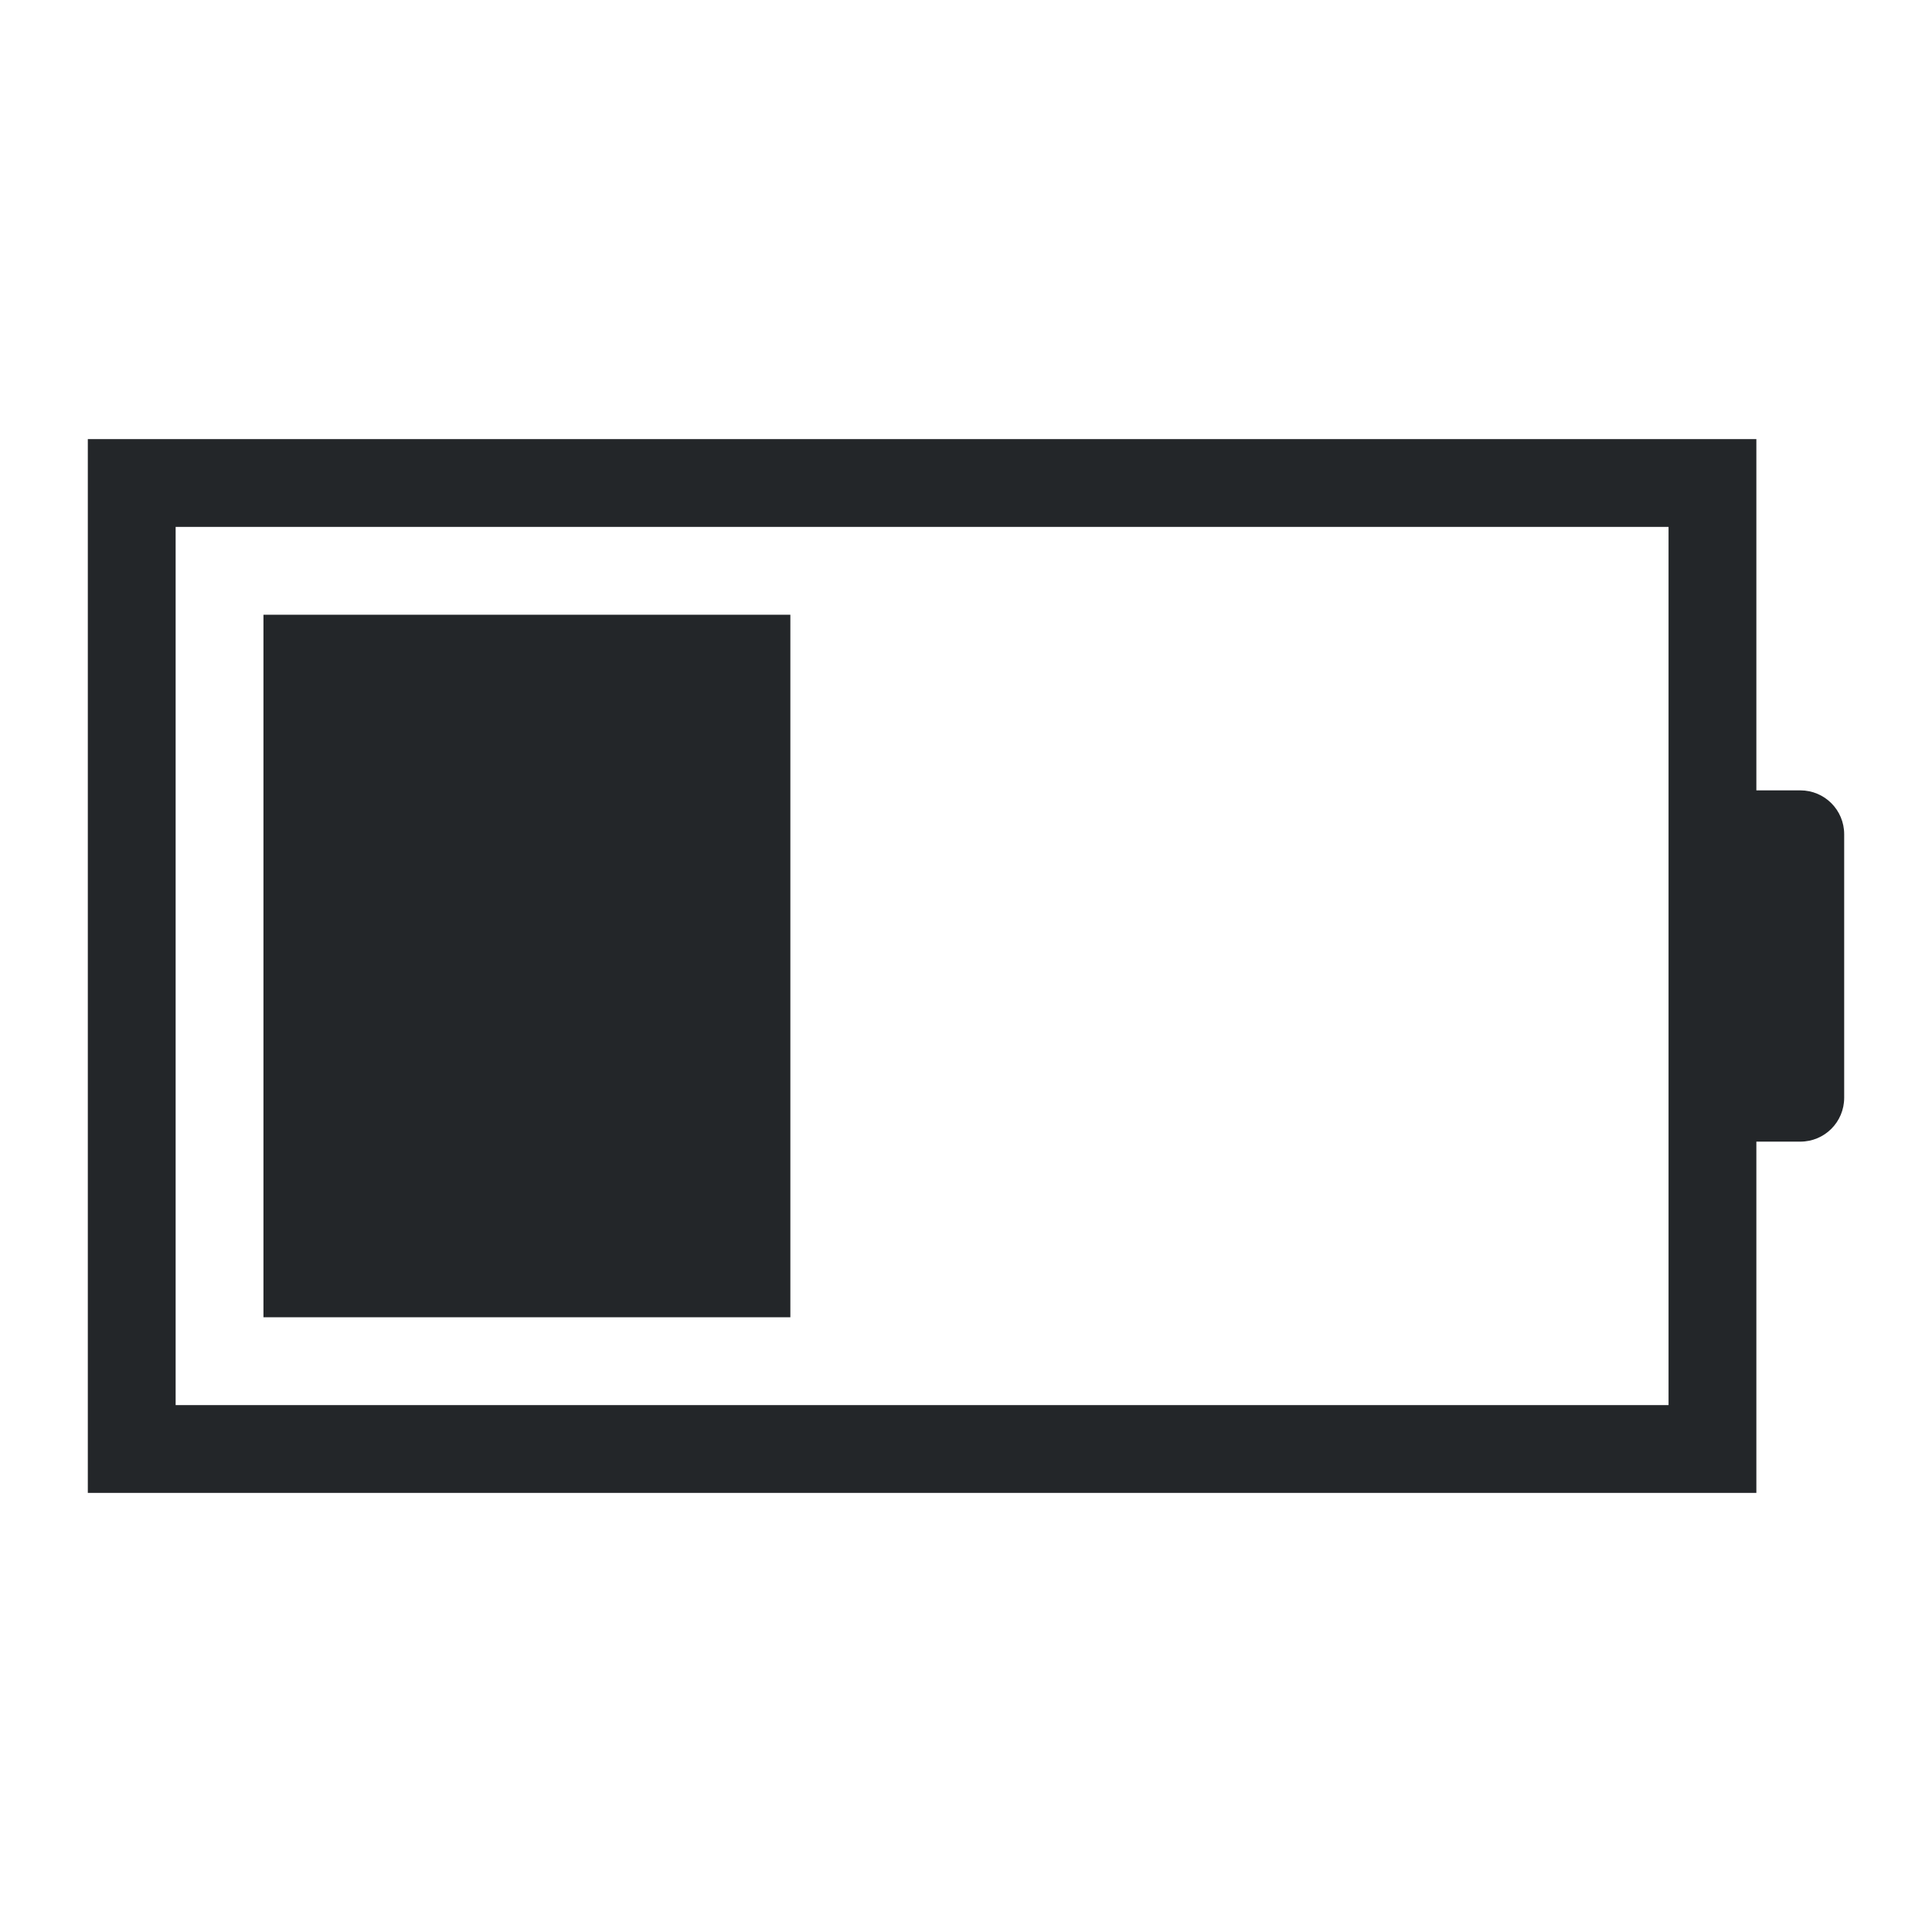
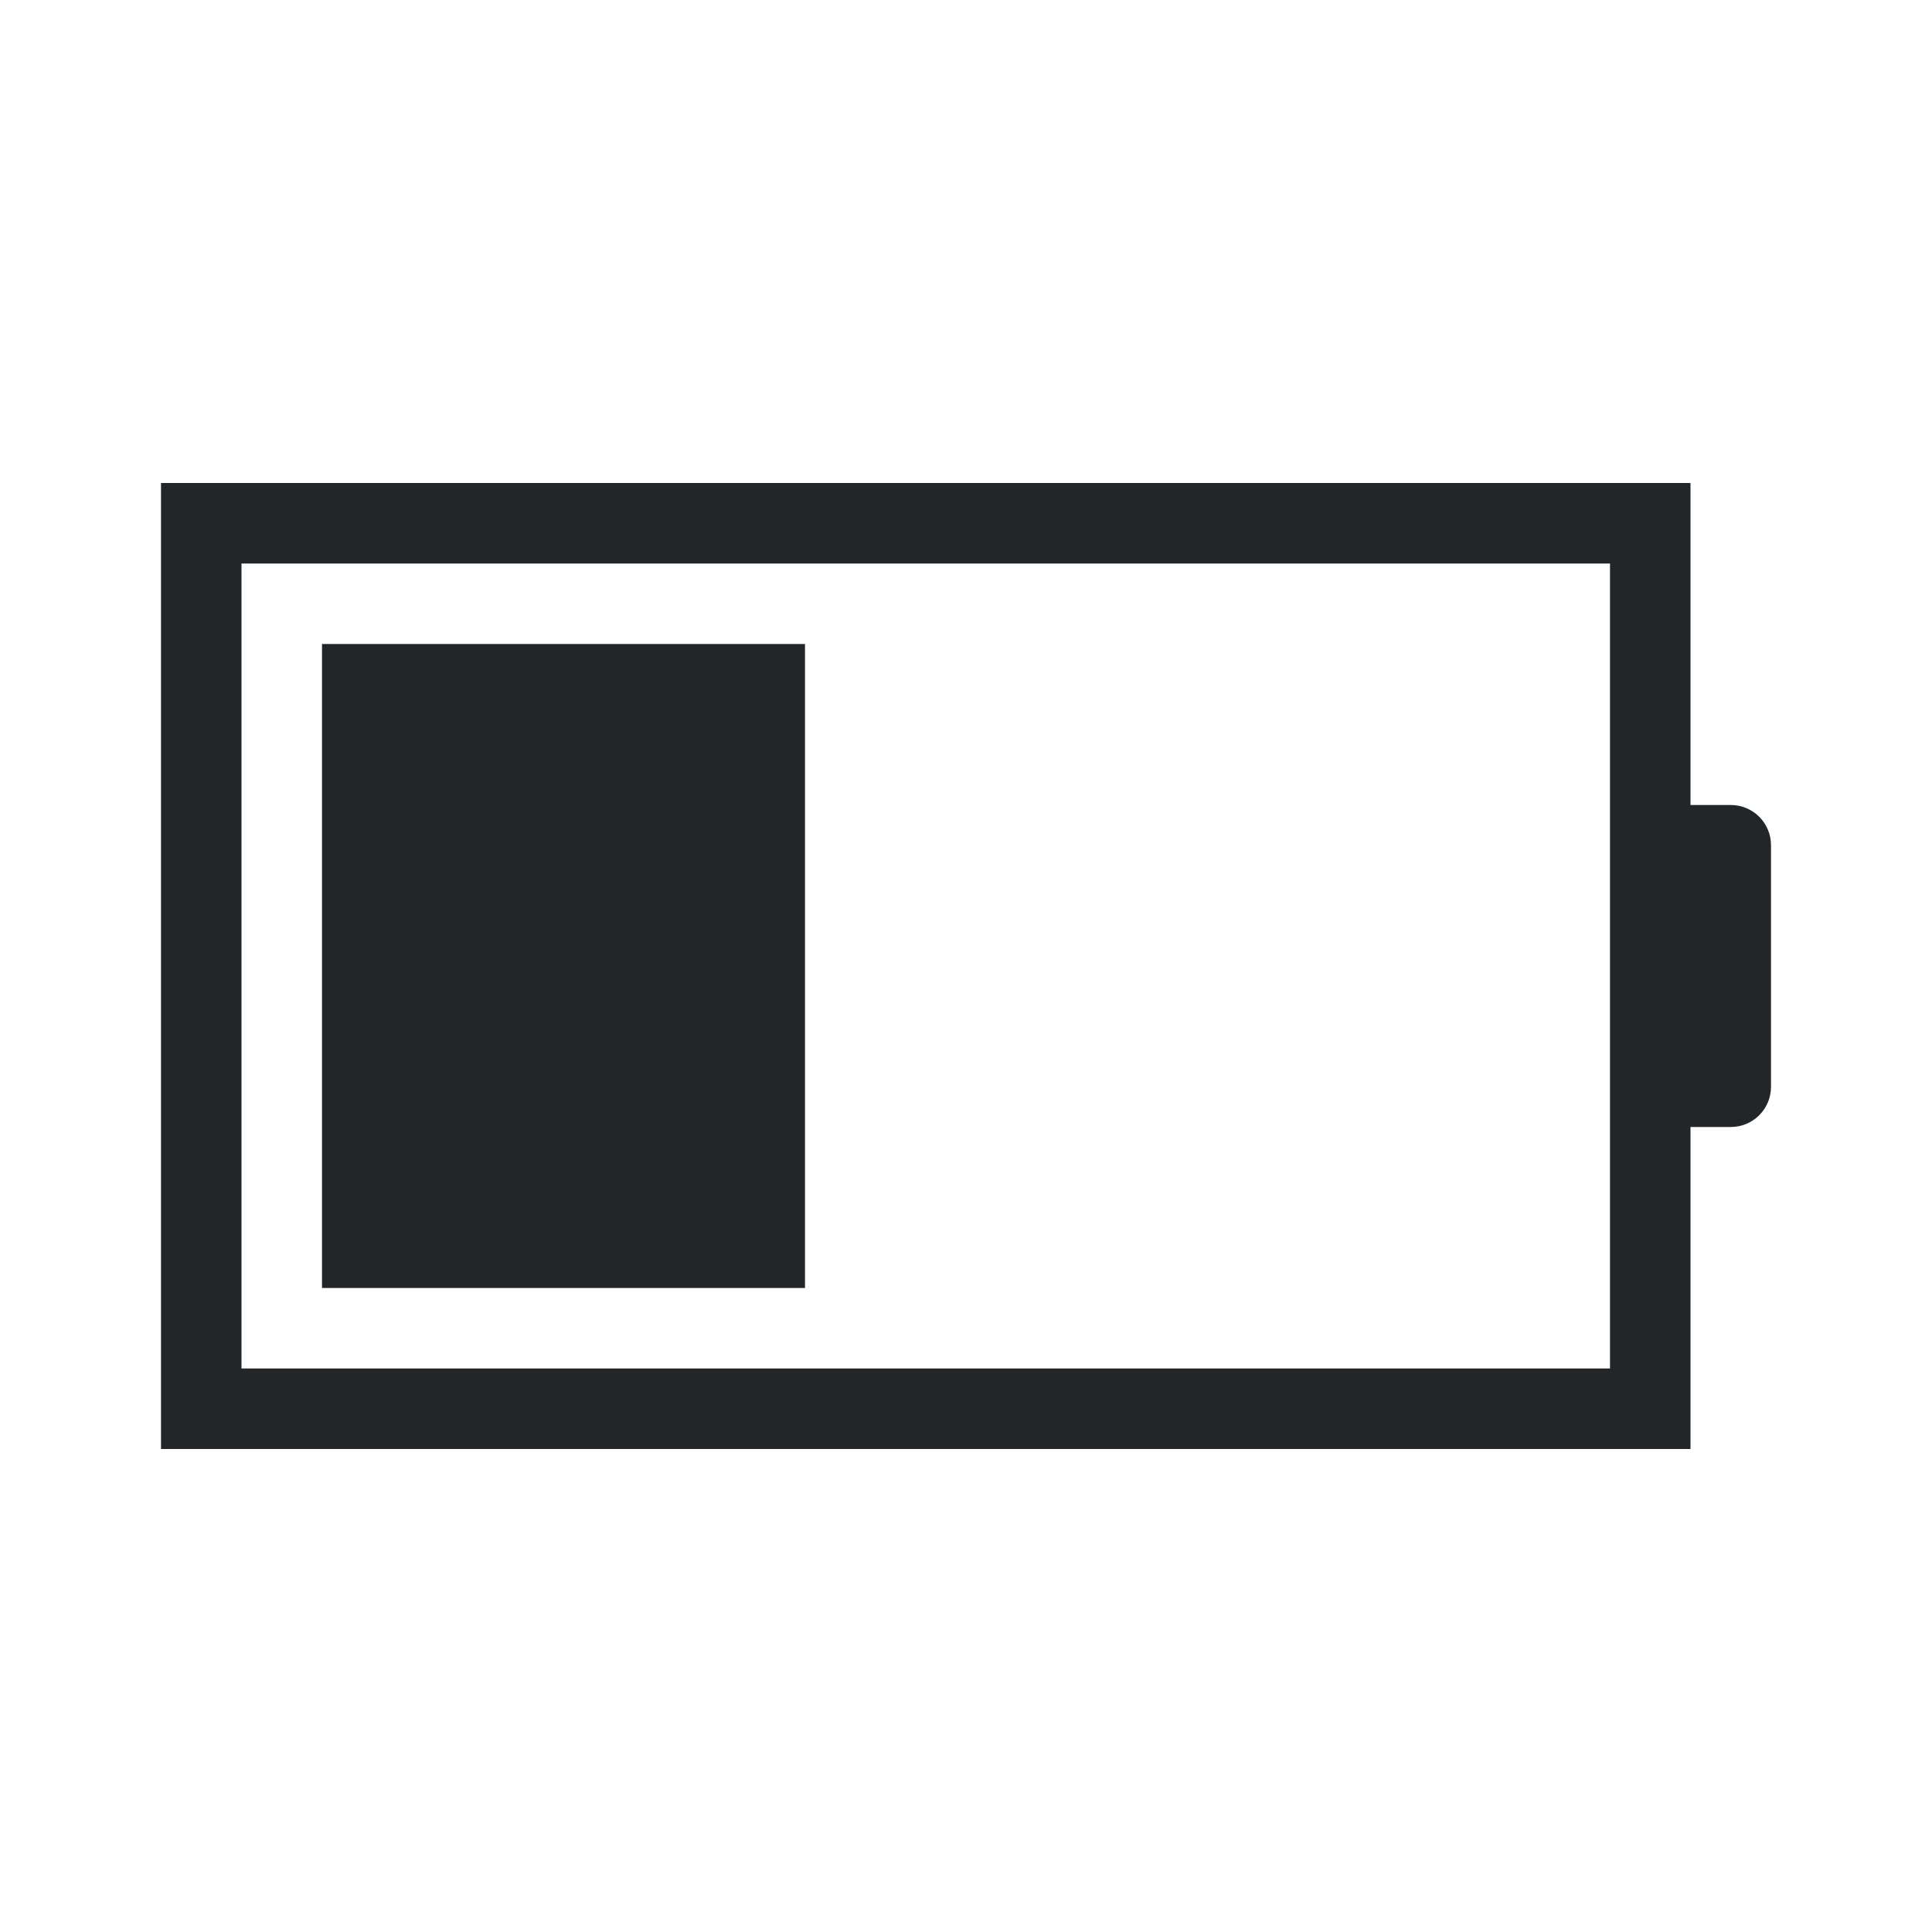
- <svg xmlns="http://www.w3.org/2000/svg" height="22" width="22">
+ <svg xmlns="http://www.w3.org/2000/svg" height="24" width="24">
  <defs id="defs1">
    <style type="text/css" id="current-color-scheme">
            .ColorScheme-Text {
                color:#232629;
            }
        </style>
  </defs>
-   <path style="fill:currentColor;fill-opacity:1;stroke:none" class="ColorScheme-Text" d="M3 7v8h6V7zM1 5v12h19v-4h.5c.277 0 .5-.223.5-.5v-3c0-.277-.223-.5-.5-.5H20V5H4zm1 1h17v10H2z" fill-rule="evenodd" />
+   <g transform="translate(1,1)">
+     <path style="fill:currentColor;fill-opacity:1;stroke:none" class="ColorScheme-Text" d="M3 7v8h6V7zM1 5v12h19v-4h.5c.277 0 .5-.223.5-.5v-3c0-.277-.223-.5-.5-.5H20V5H4zm1 1h17v10H2z" fill-rule="evenodd" />
+   </g>
</svg>
